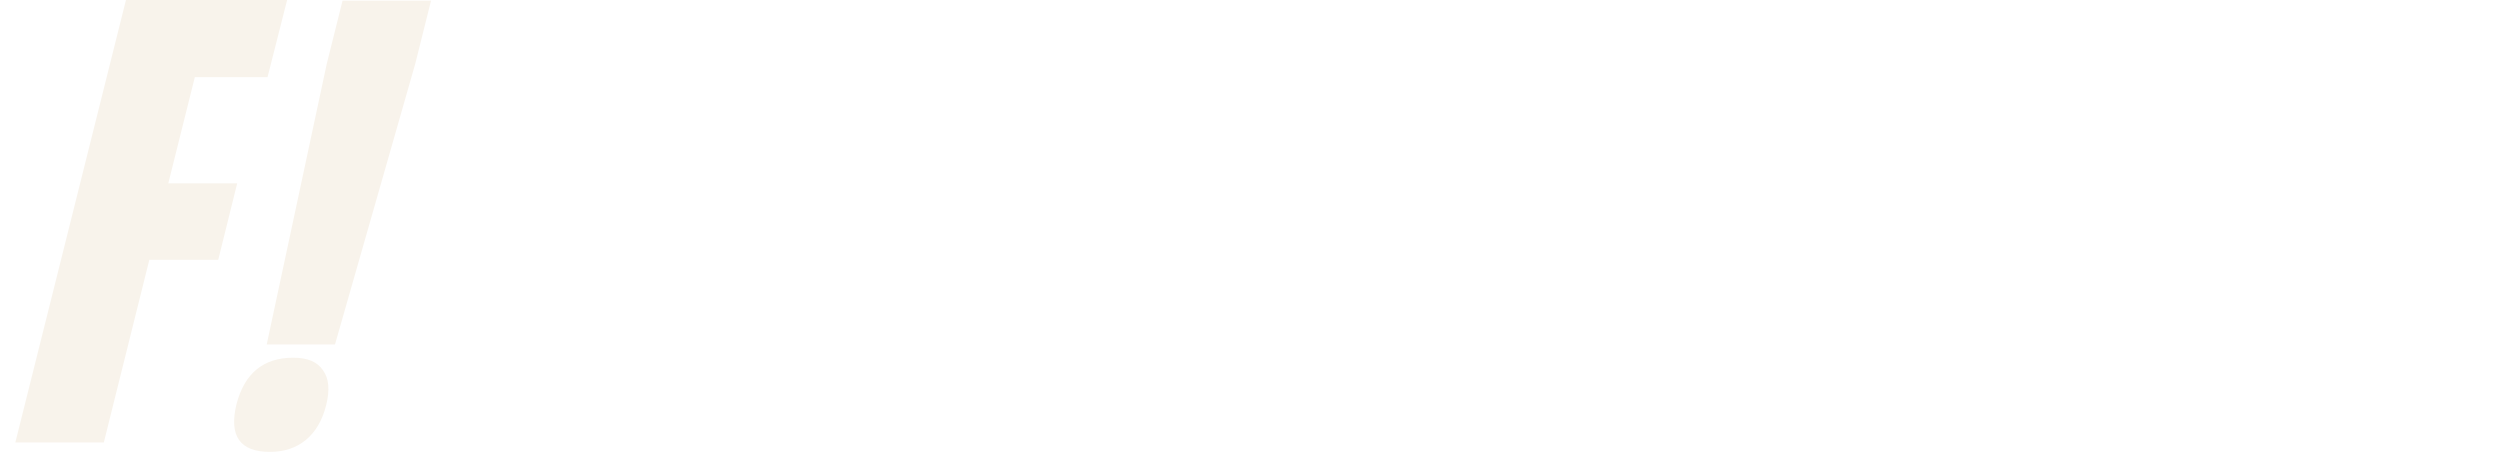
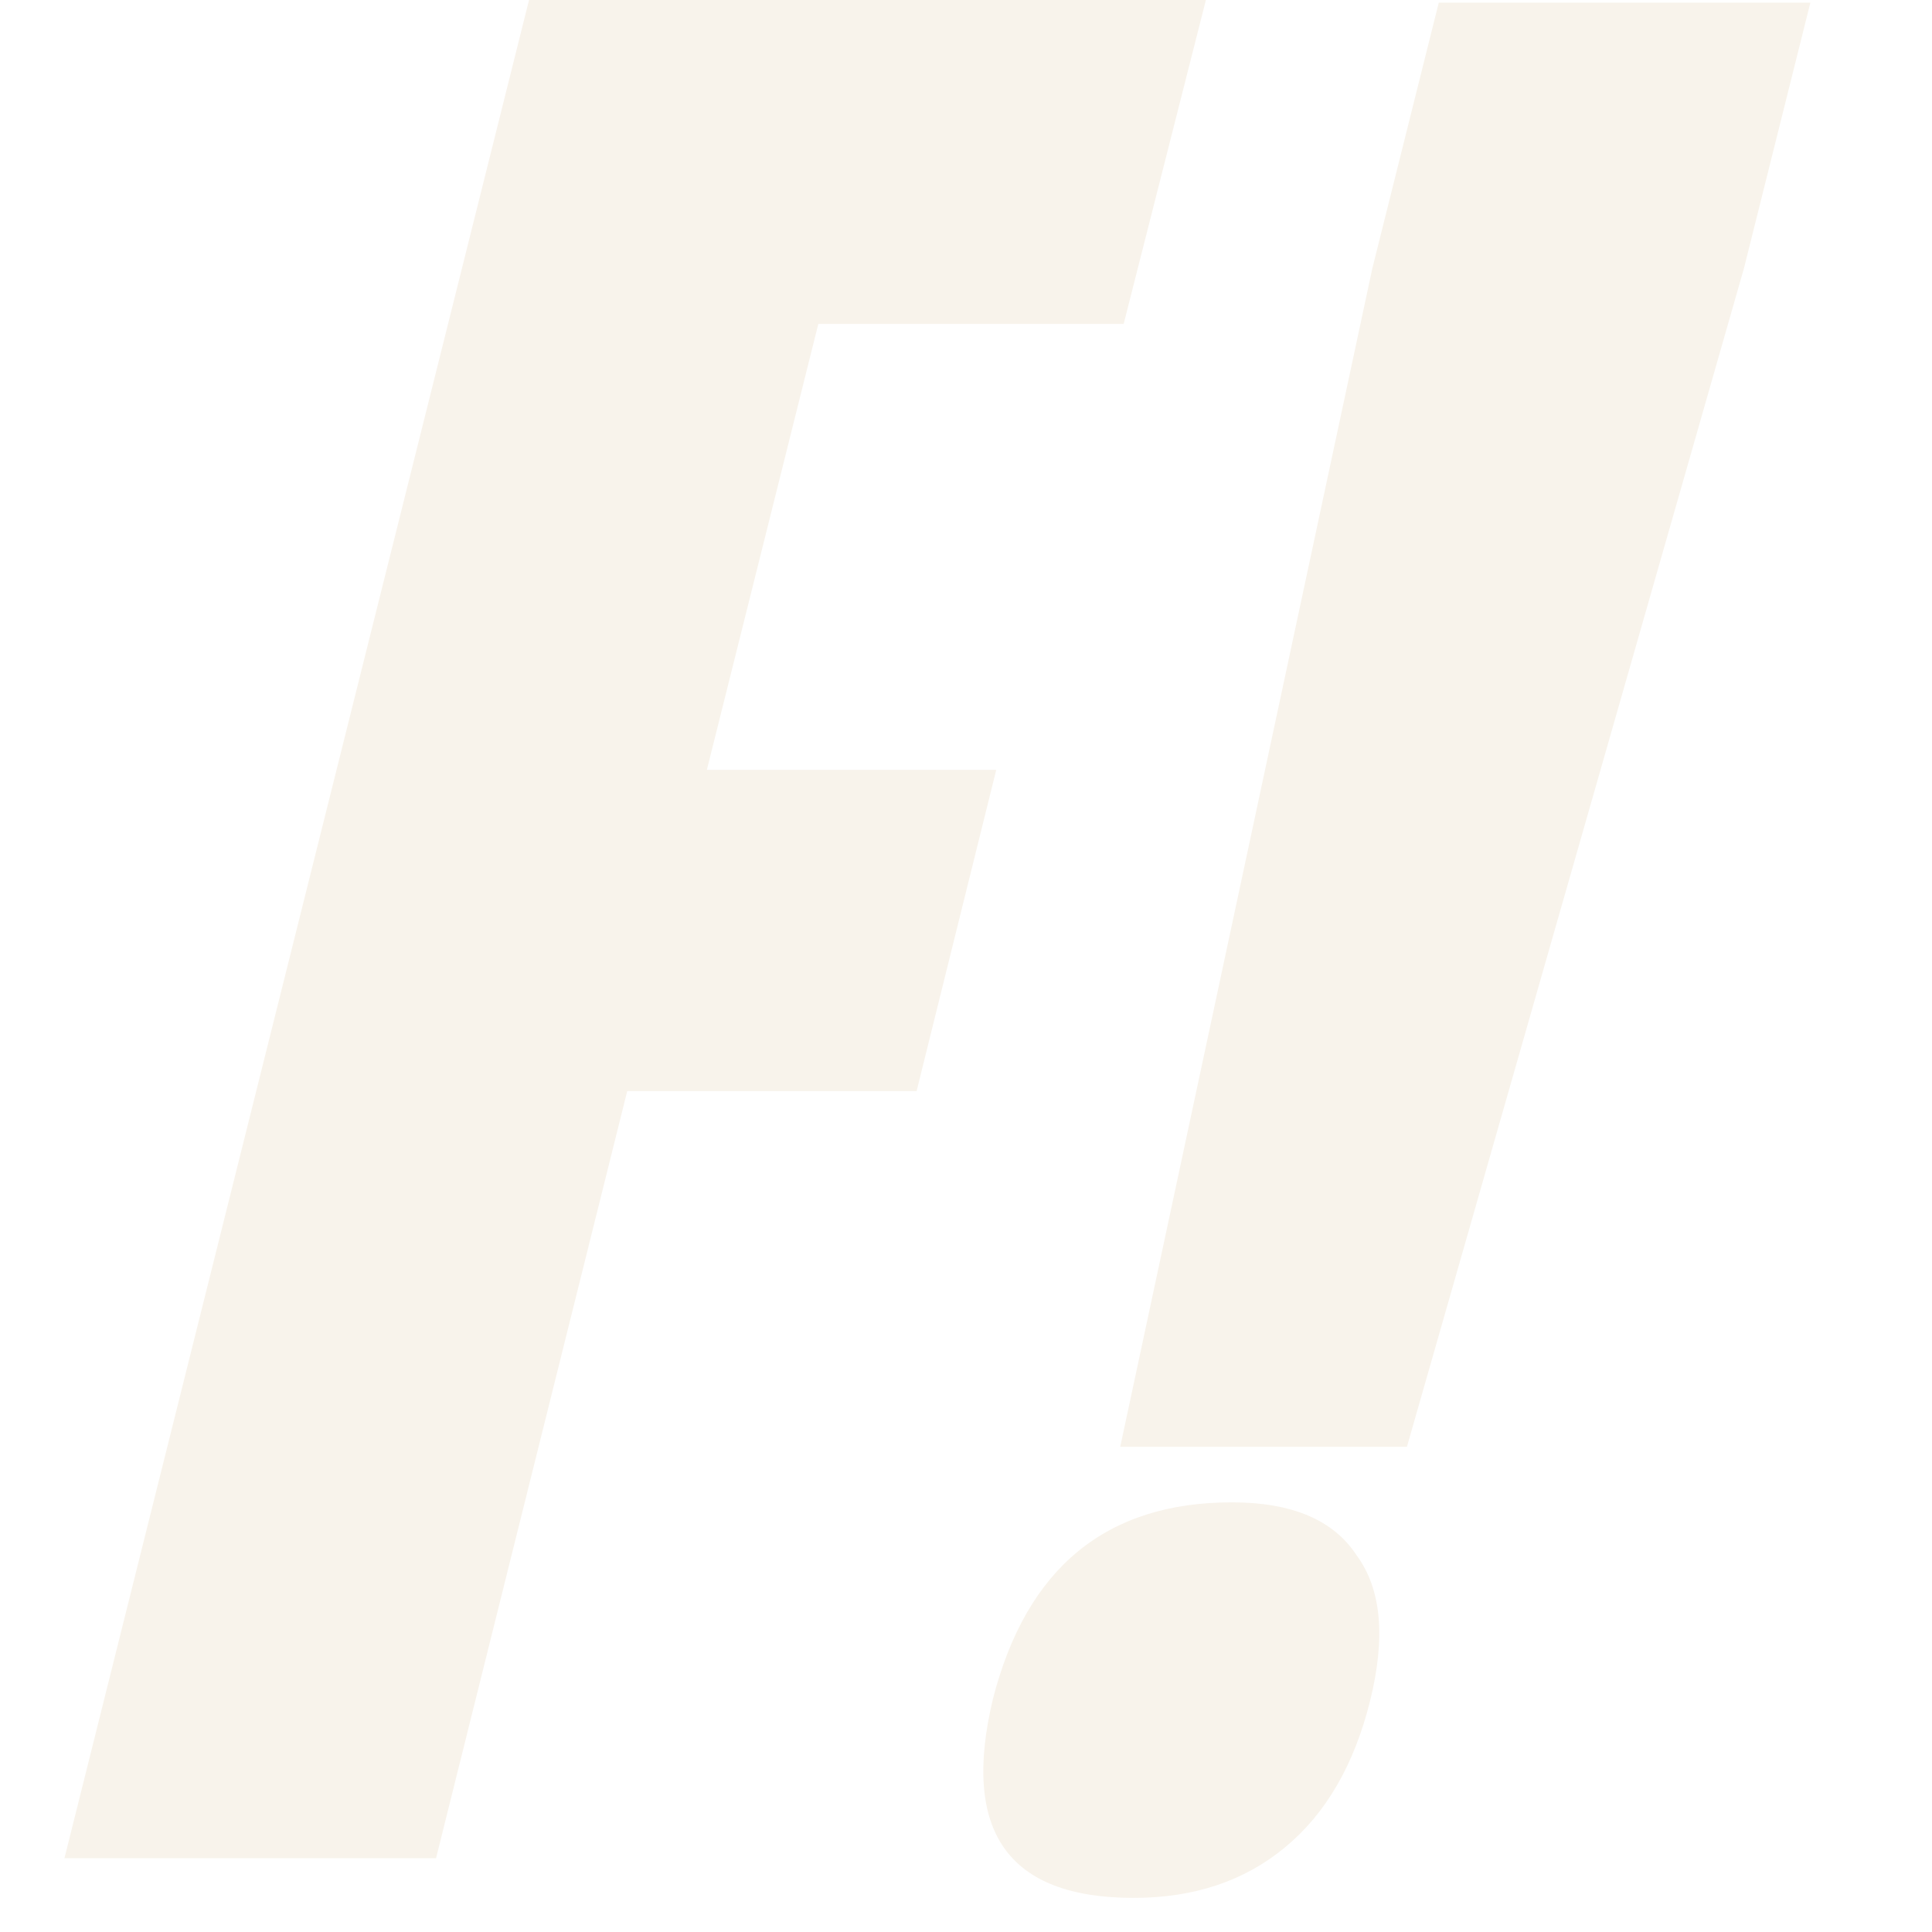
- <svg xmlns="http://www.w3.org/2000/svg" width="125" height="23" viewBox="0 0 125 23" fill="none">
+ <svg xmlns="http://www.w3.org/2000/svg" width="23" height="23" viewBox="0 0 23 23" fill="none">
  <path fill-rule="evenodd" clip-rule="evenodd" d="M8.415 9.165L9.742 3.856H13.377L14.356 0H6.298L0.767 22.122H5.191L7.467 12.989H10.912L11.86 9.165H8.415ZM20.762 3.192L21.552 0.032H17.128L16.338 3.192L13.336 17.224H16.749L20.762 3.192ZM14.665 17.885C13.169 17.885 12.221 18.665 11.821 20.224C11.442 21.804 12 22.594 13.496 22.594C14.212 22.594 14.813 22.394 15.297 21.993C15.782 21.593 16.119 21.014 16.309 20.255C16.498 19.497 16.446 18.917 16.151 18.517C15.877 18.096 15.382 17.885 14.665 17.885Z" fill="#F8F3EB" />
</svg>
